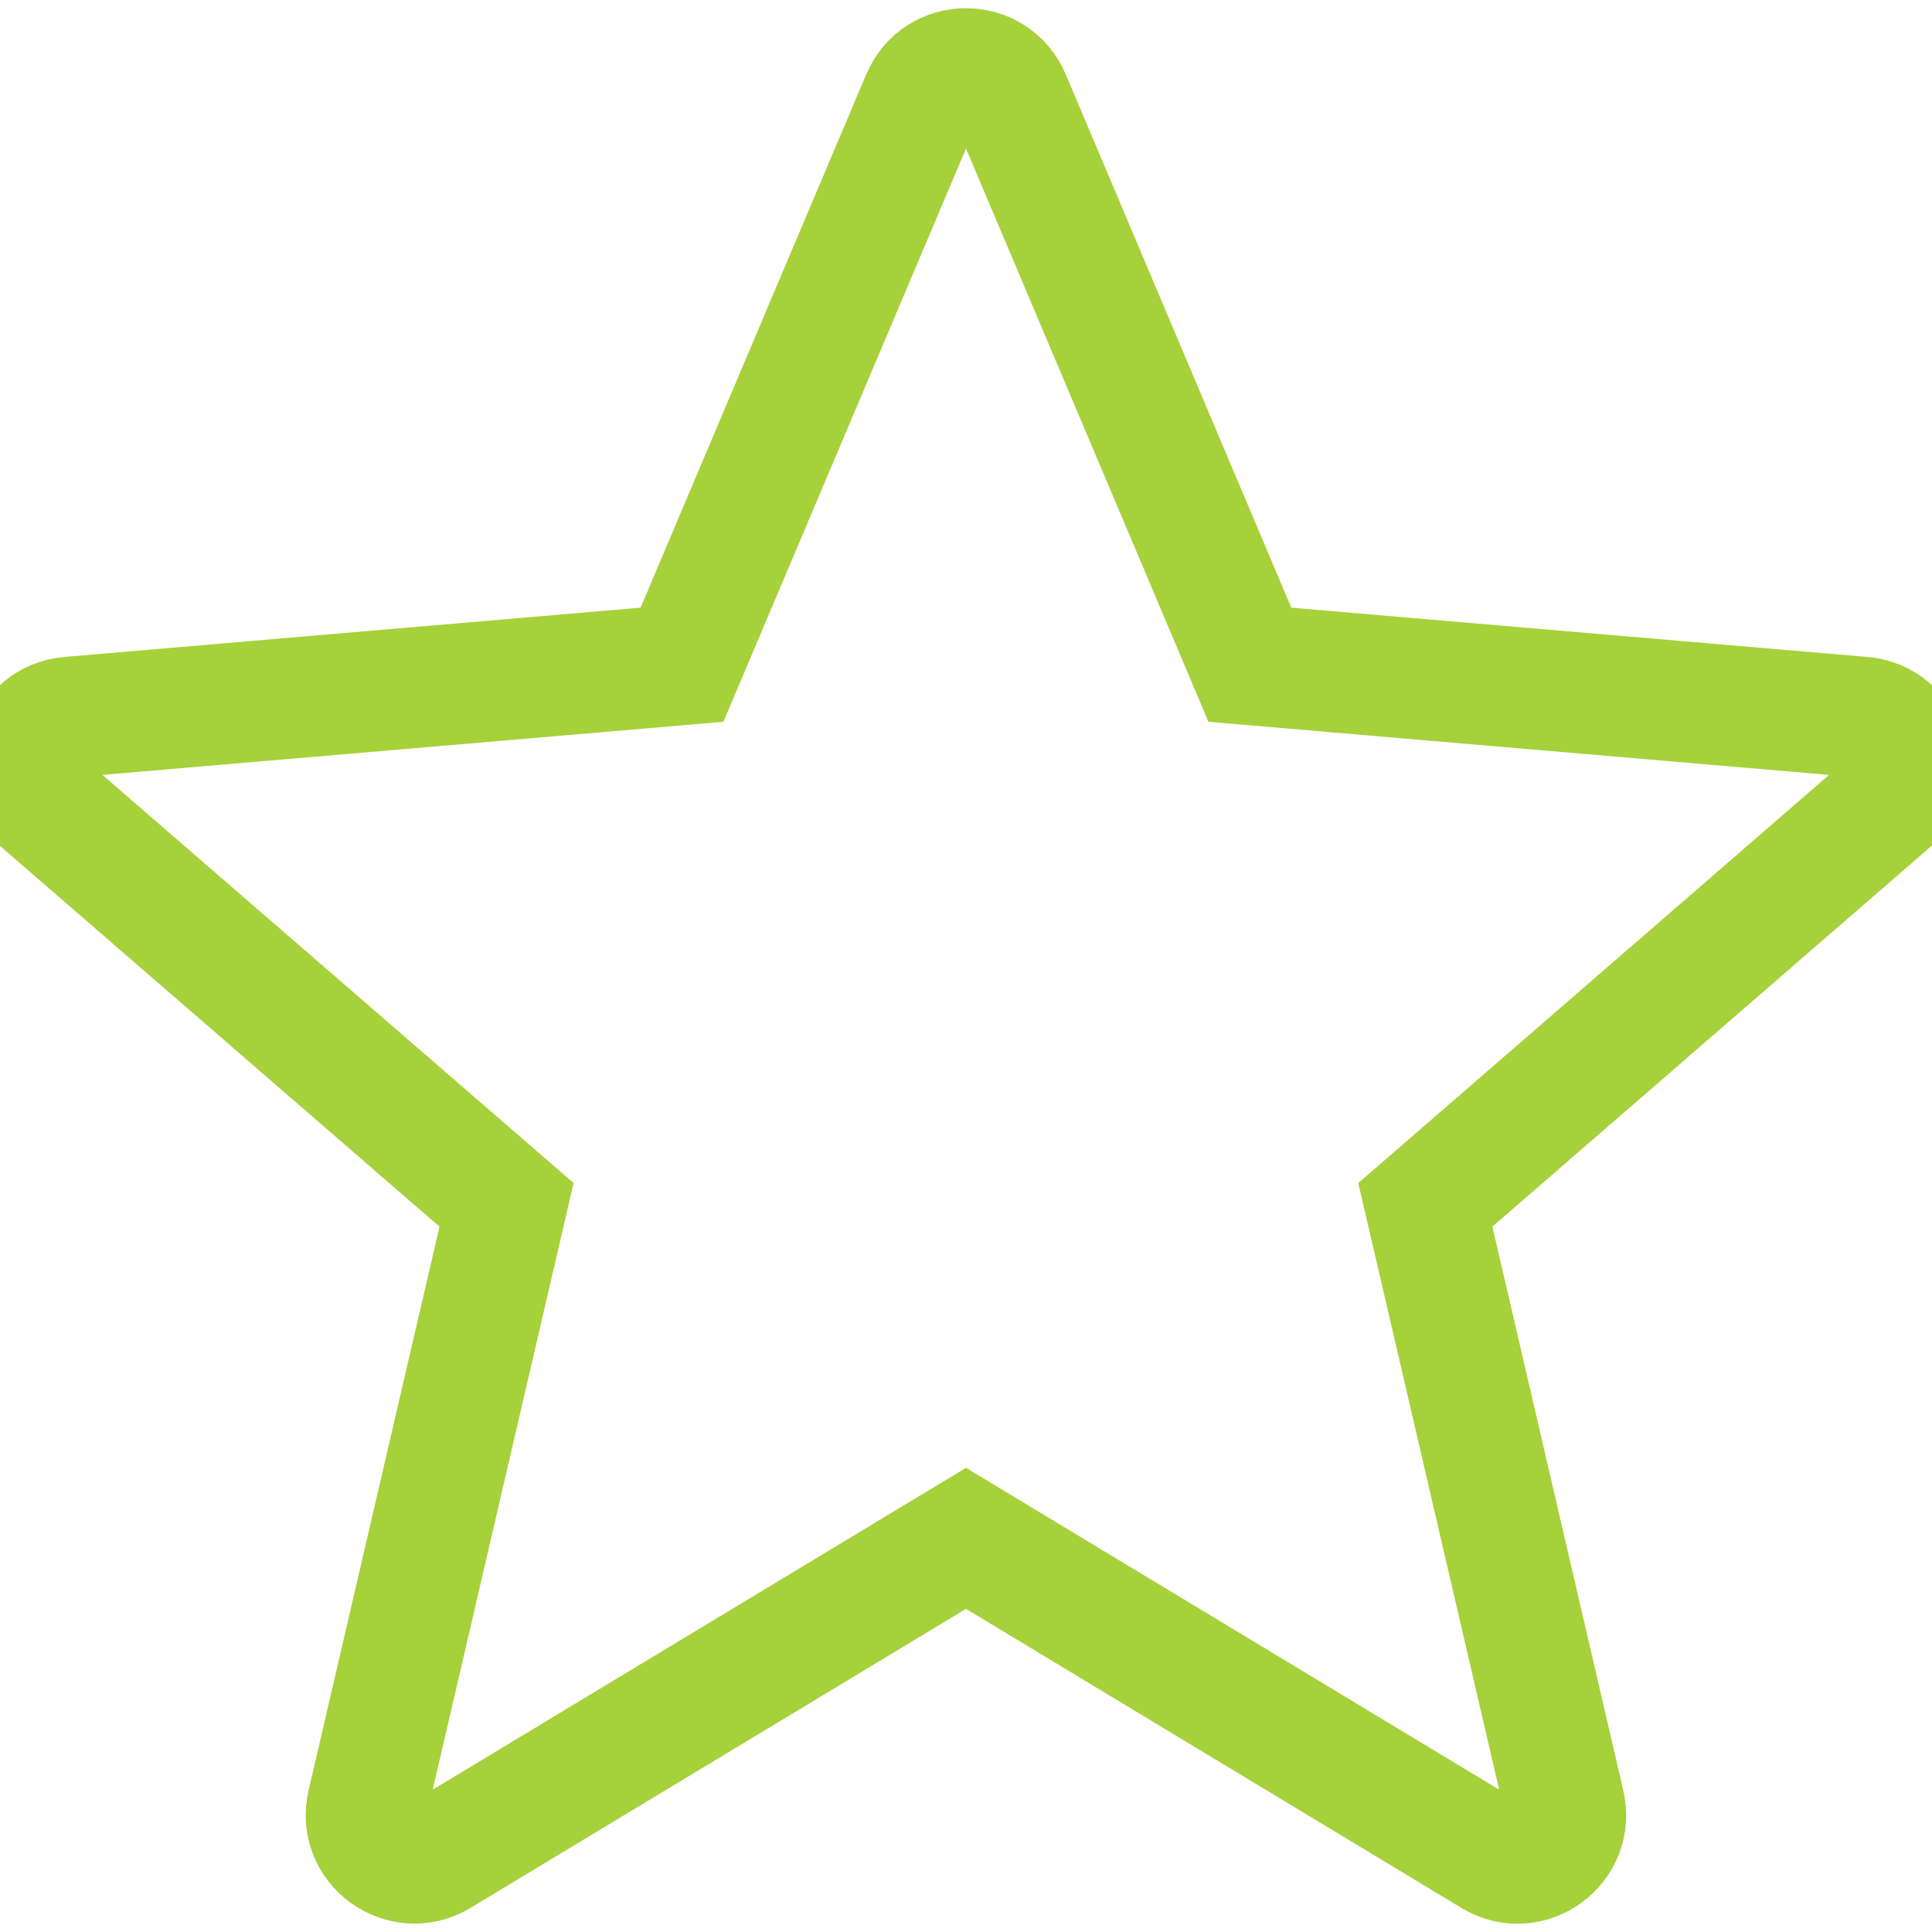
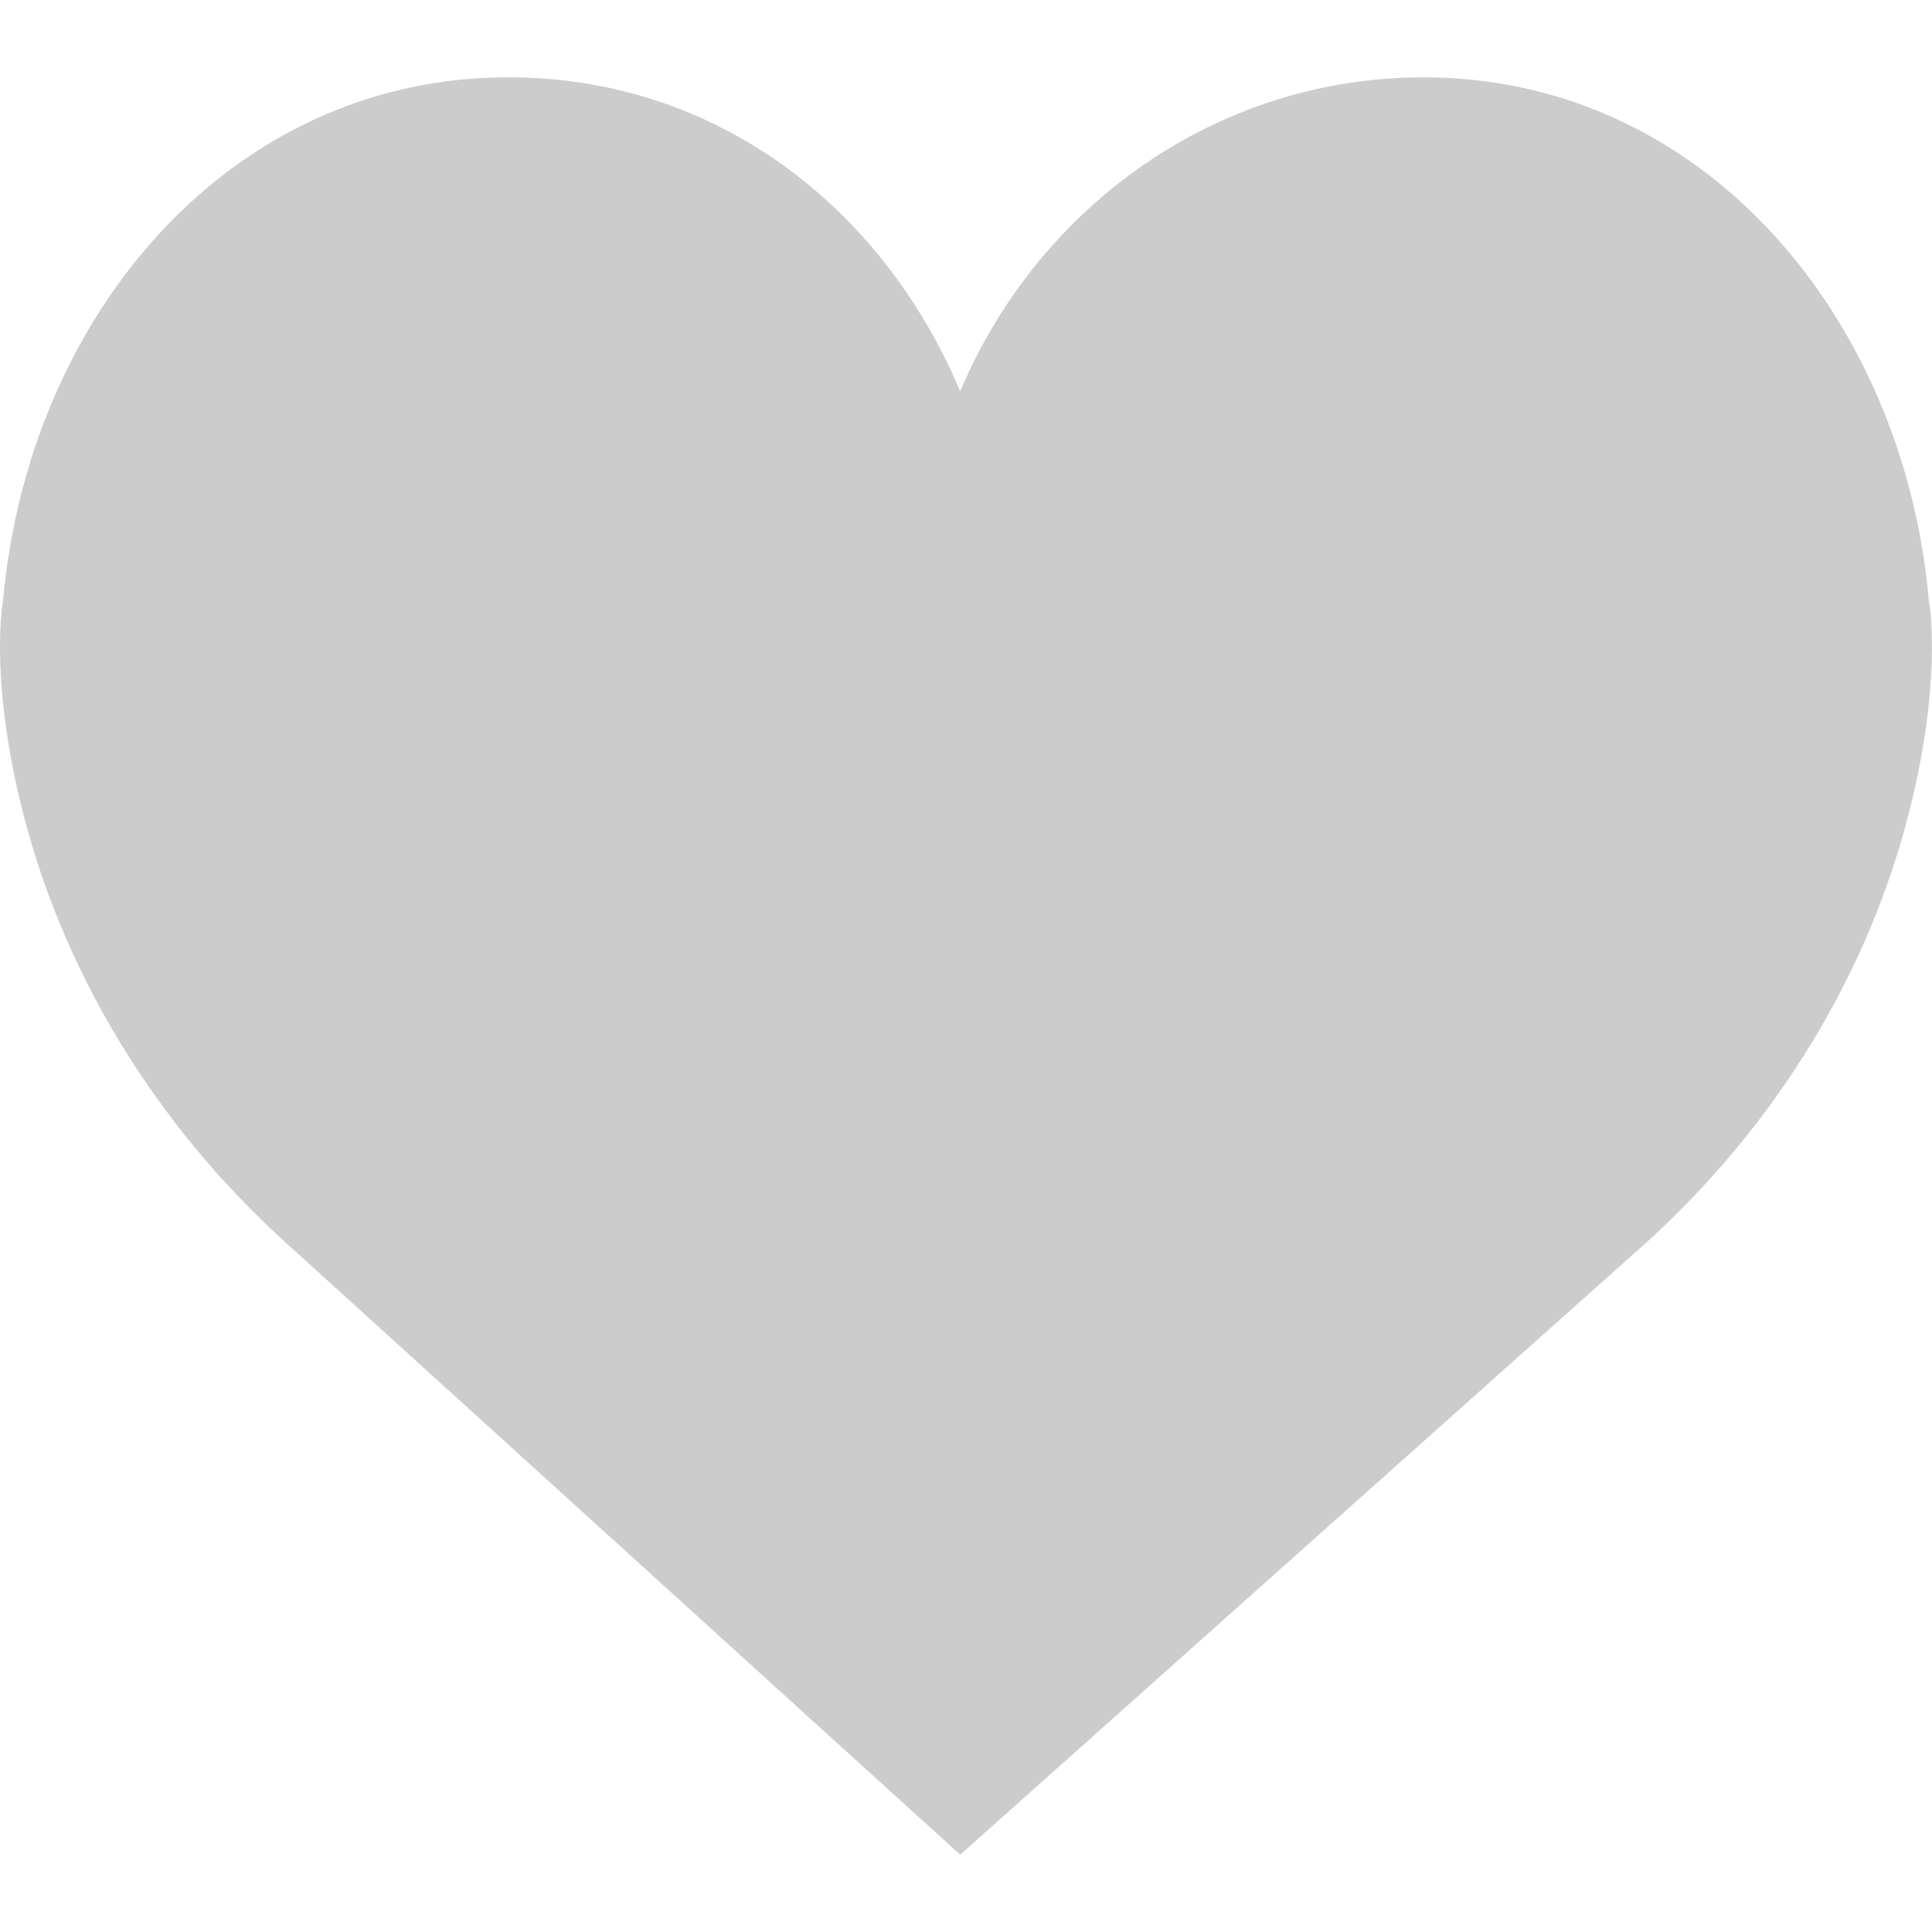
- <svg xmlns="http://www.w3.org/2000/svg" version="1.1" id="Laag_1" x="0px" y="0px" width="16px" height="16px" viewBox="0 0 16 16" enable-background="new 0 0 16 16" xml:space="preserve">
-   <linearGradient id="SVGID_3_" gradientUnits="userSpaceOnUse" x1="0.207" y1="8" x2="15.792" y2="8">
-     <stop offset="0" style="stop-color:#ffffff" />
-     <stop offset="1" style="stop-color:#ffffff" />
-   </linearGradient>
-   <path fill="url(#SVGID_3_)" stroke="#A5D13A" d="M8.367,0.814l1.984,4.691l5.074,0.434c0.352,0.031,0.496,0.473,0.227,0.703l-3.848,3.336l1.152,4.961  c0.082,0.344-0.293,0.617-0.594,0.434L8,12.74l-4.363,2.633c-0.301,0.18-0.676-0.09-0.594-0.434l1.152-4.961L0.344,6.642  C0.078,6.408,0.223,5.97,0.574,5.939l5.074-0.434l1.985-4.691C7.769,0.486,8.23,0.486,8.367,0.814L8.367,0.814z M8.367,0.814" />
+ <svg xmlns="http://www.w3.org/2000/svg" version="1.1" id="Capa_1" x="0px" y="0px" width="16px" height="16px" viewBox="0 0 50 50" style="enable-background:new 0 0 50 50;" xml:space="preserve">
+   <path style="fill:#ccc;" d="M24.85,10.126c2.018-4.783,6.628-8.125,11.99-8.125c7.223,0,12.425,6.179,13.079,13.543   c0,0,0.353,1.828-0.424,5.119c-1.058,4.482-3.545,8.464-6.898,11.503L24.85,48L7.402,32.165c-3.353-3.038-5.84-7.021-6.898-11.503   c-0.777-3.291-0.424-5.119-0.424-5.119C0.734,8.179,5.936,2,13.159,2C18.522,2,22.832,5.343,24.85,10.126z" />
+   <g>
+ </g>
+   <g>
+ </g>
+   <g>
+ </g>
+   <g>
+ </g>
+   <g>
+ </g>
+   <g>
+ </g>
+   <g>
+ </g>
+   <g>
+ </g>
+   <g>
+ </g>
+   <g>
+ </g>
+   <g>
+ </g>
+   <g>
+ </g>
+   <g>
+ </g>
+   <g>
+ </g>
+   <g>
+ </g>
</svg>
